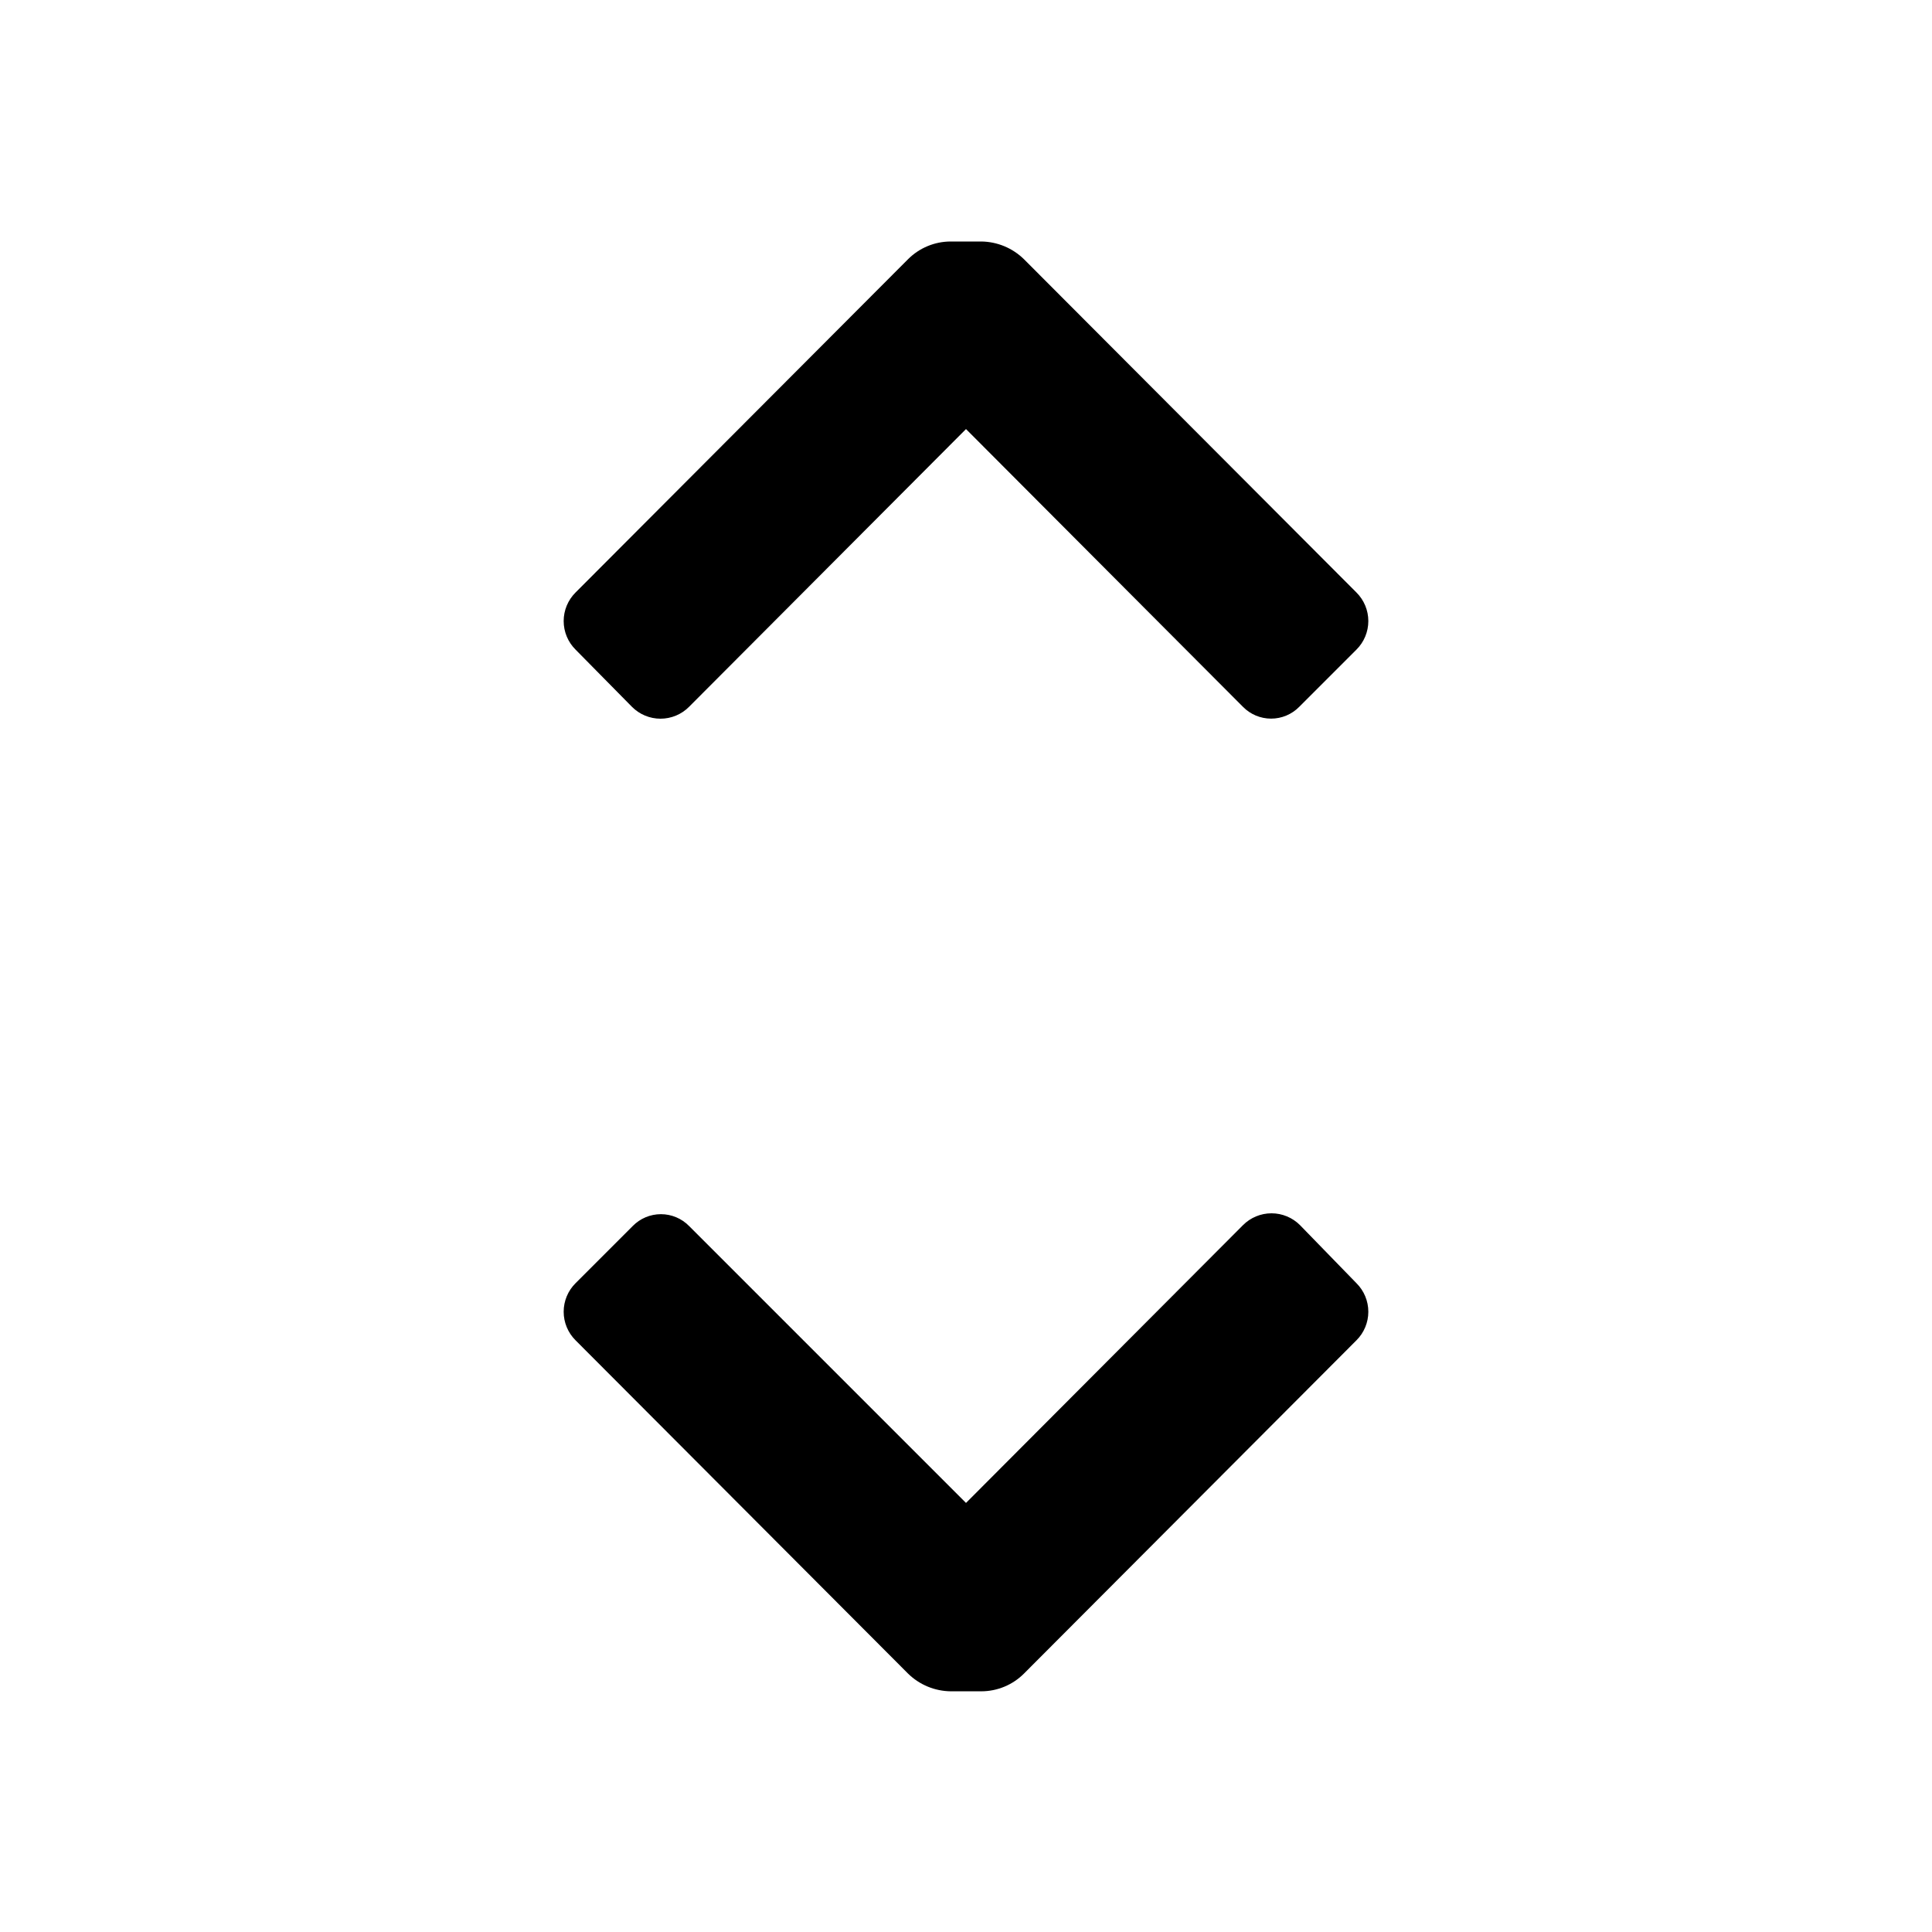
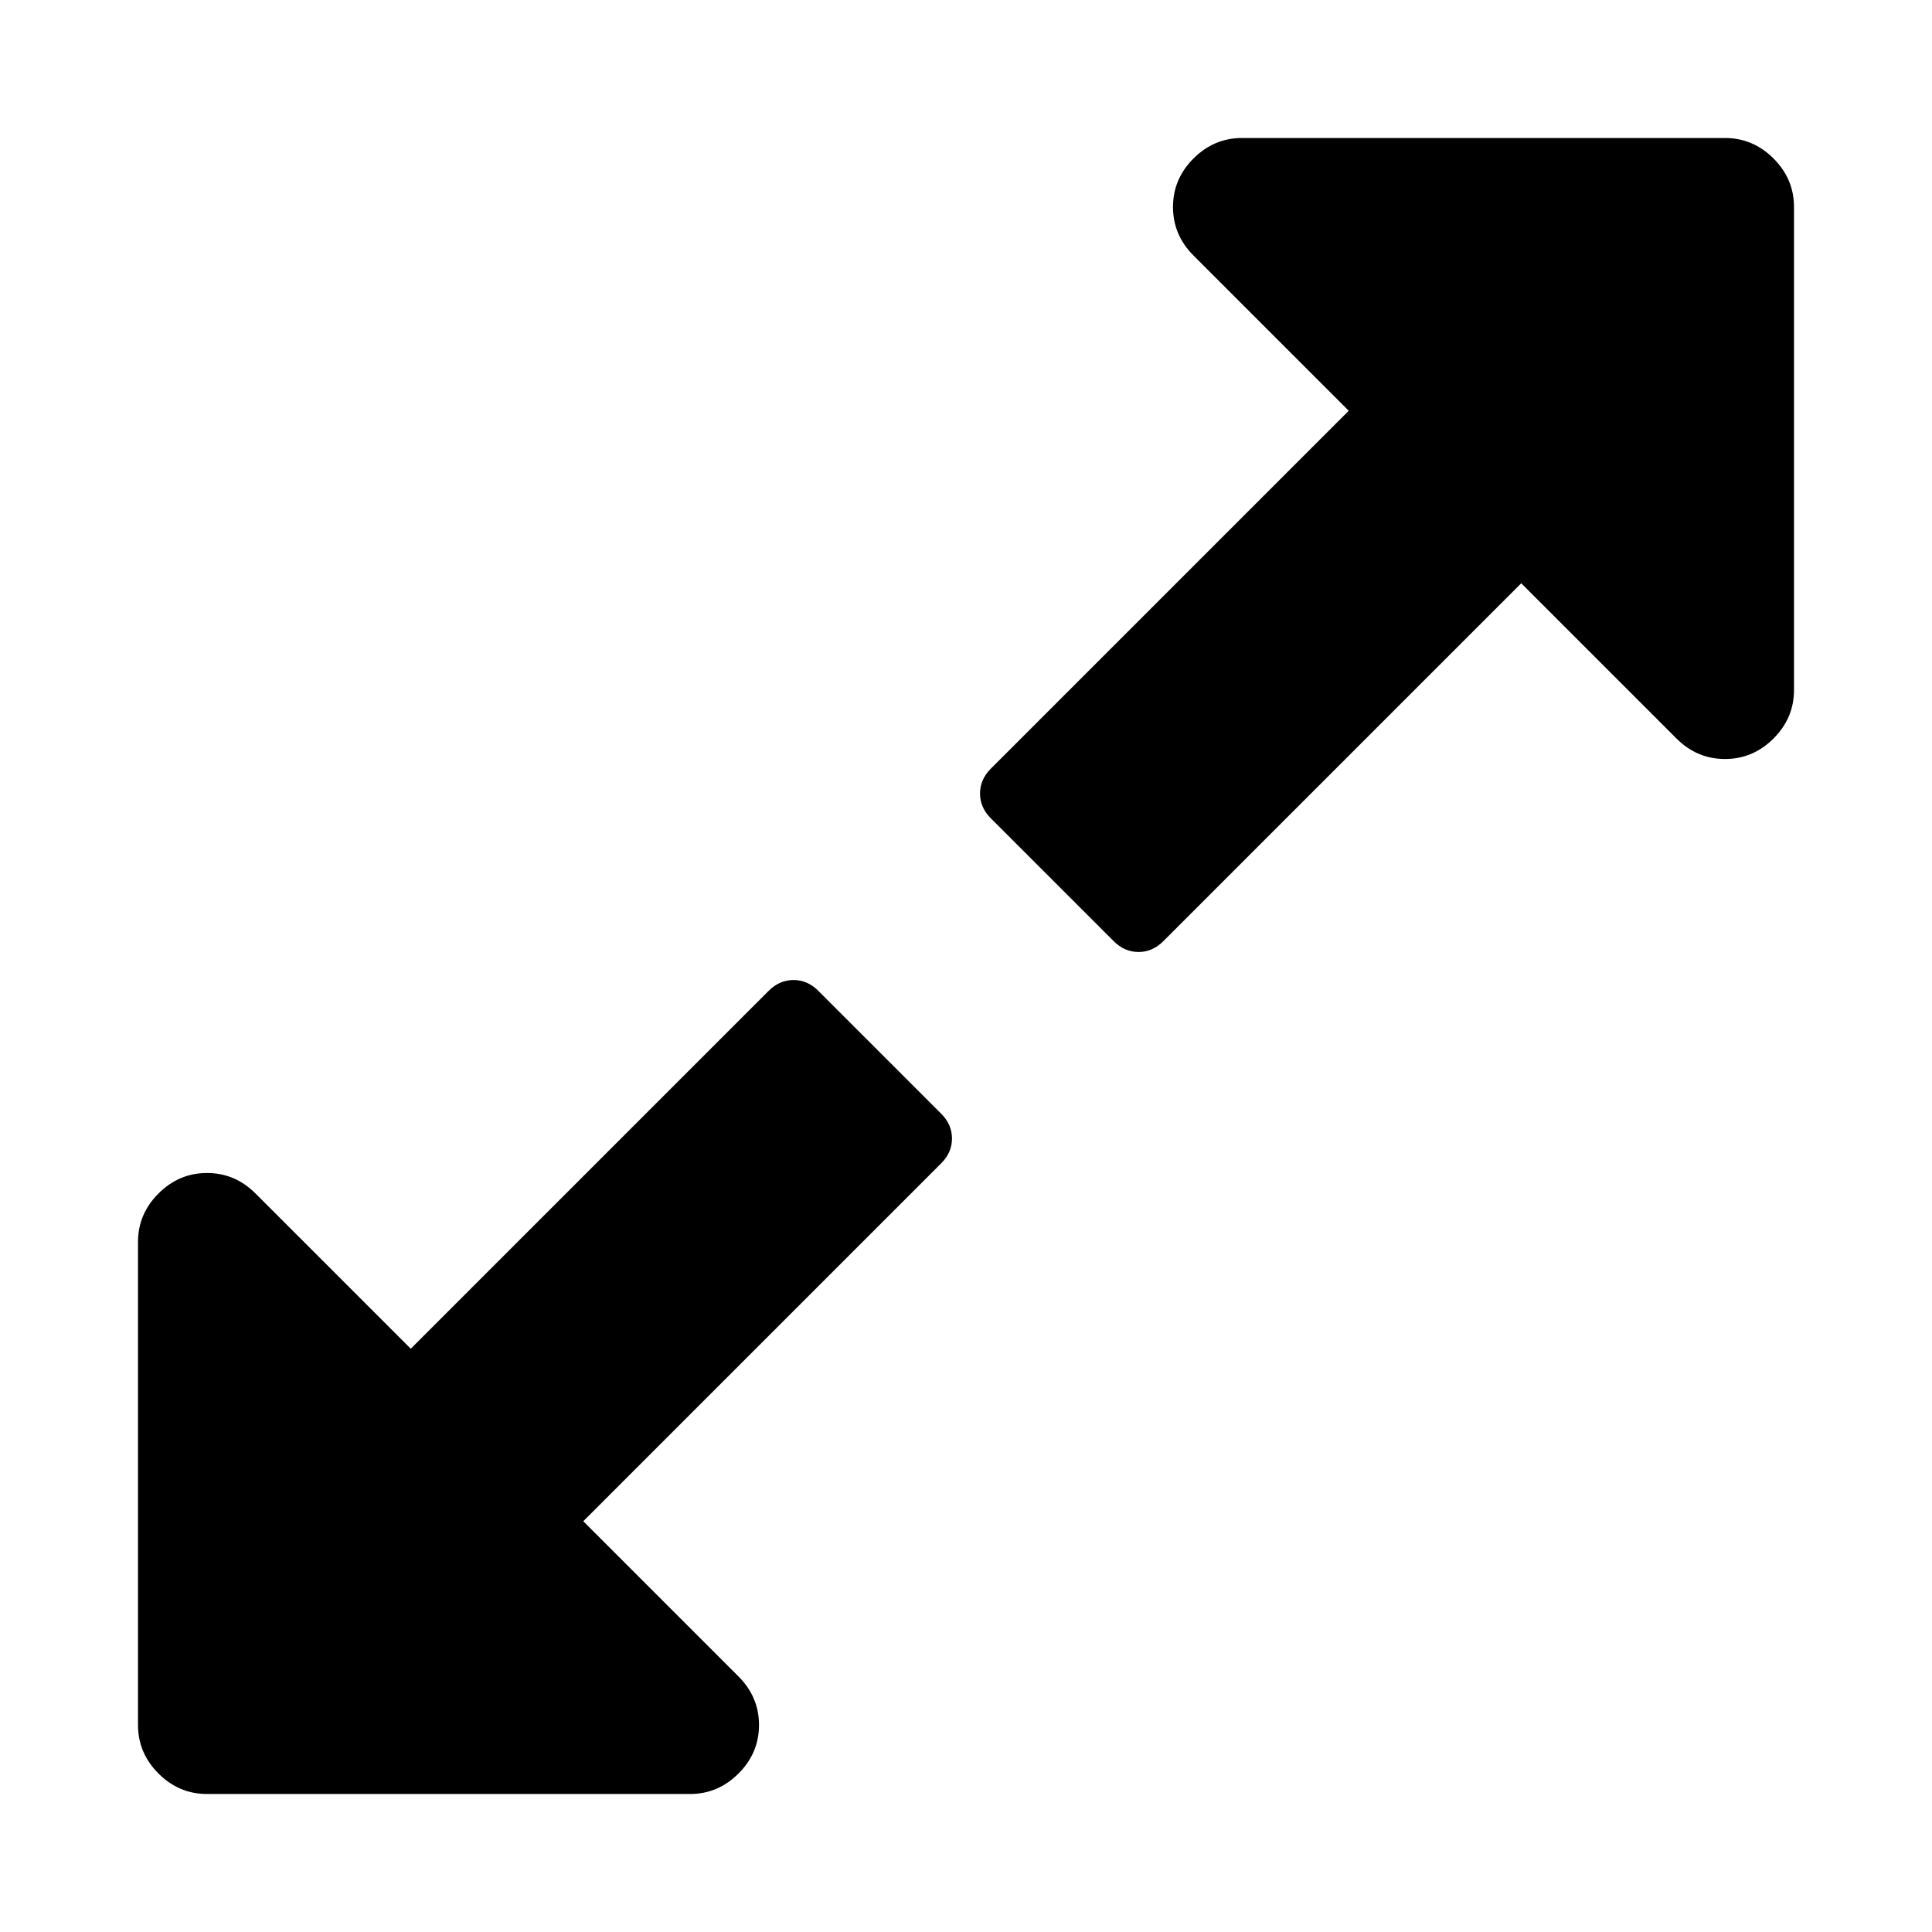
- <svg xmlns="http://www.w3.org/2000/svg" t="1743000448404" class="icon" viewBox="0 0 1024 1024" version="1.1" p-id="2748" width="200" height="200">
-   <path d="M305.067 344.32a21.333 21.333 0 0 1 0-30.293l176.213-176.64a32 32 0 0 1 22.613-9.387h16.213a32.853 32.853 0 0 1 22.613 9.387l176.213 176.64a21.333 21.333 0 0 1 0 30.293l-30.293 30.293a20.907 20.907 0 0 1-29.867 0L512 227.413 365.227 374.613a21.333 21.333 0 0 1-30.293 0z m384 305.067a21.333 21.333 0 0 0-30.293 0L512 796.587l-146.773-146.773a20.907 20.907 0 0 0-29.867 0l-30.293 30.293a21.333 21.333 0 0 0 0 30.293l176.213 176.64a32.853 32.853 0 0 0 22.613 9.387h16.213a32 32 0 0 0 22.613-9.387l176.213-176.64a21.333 21.333 0 0 0 0-30.293z" p-id="2749" />
+ <svg xmlns="http://www.w3.org/2000/svg" viewBox="0 0 1024 1024" version="1.1">
+   <path d="M504.571 603.429q0 7.429-5.714 13.143l-189.714 189.714 82.286 82.286q10.857 10.857 10.857 25.714t-10.857 25.714-25.714 10.857H109.714q-14.857 0-25.714-10.857t-10.857-25.714v-256q0-14.857 10.857-25.714t25.714-10.857 25.714 10.857l82.286 82.286 189.714-189.714q5.714-5.714 13.143-5.714t13.143 5.714l65.143 65.143q5.714 5.714 5.714 13.143z m446.286-493.714v256q0 14.857-10.857 25.714t-25.714 10.857-25.714-10.857l-82.286-82.286-189.714 189.714q-5.714 5.714-13.143 5.714t-13.143-5.714L525.143 433.714q-5.714-5.714-5.714-13.143t5.714-13.143l189.714-189.714-82.286-82.286q-10.857-10.857-10.857-25.714t10.857-25.714 25.714-10.857h256q14.857 0 25.714 10.857t10.857 25.714z" fill="" />
</svg>
